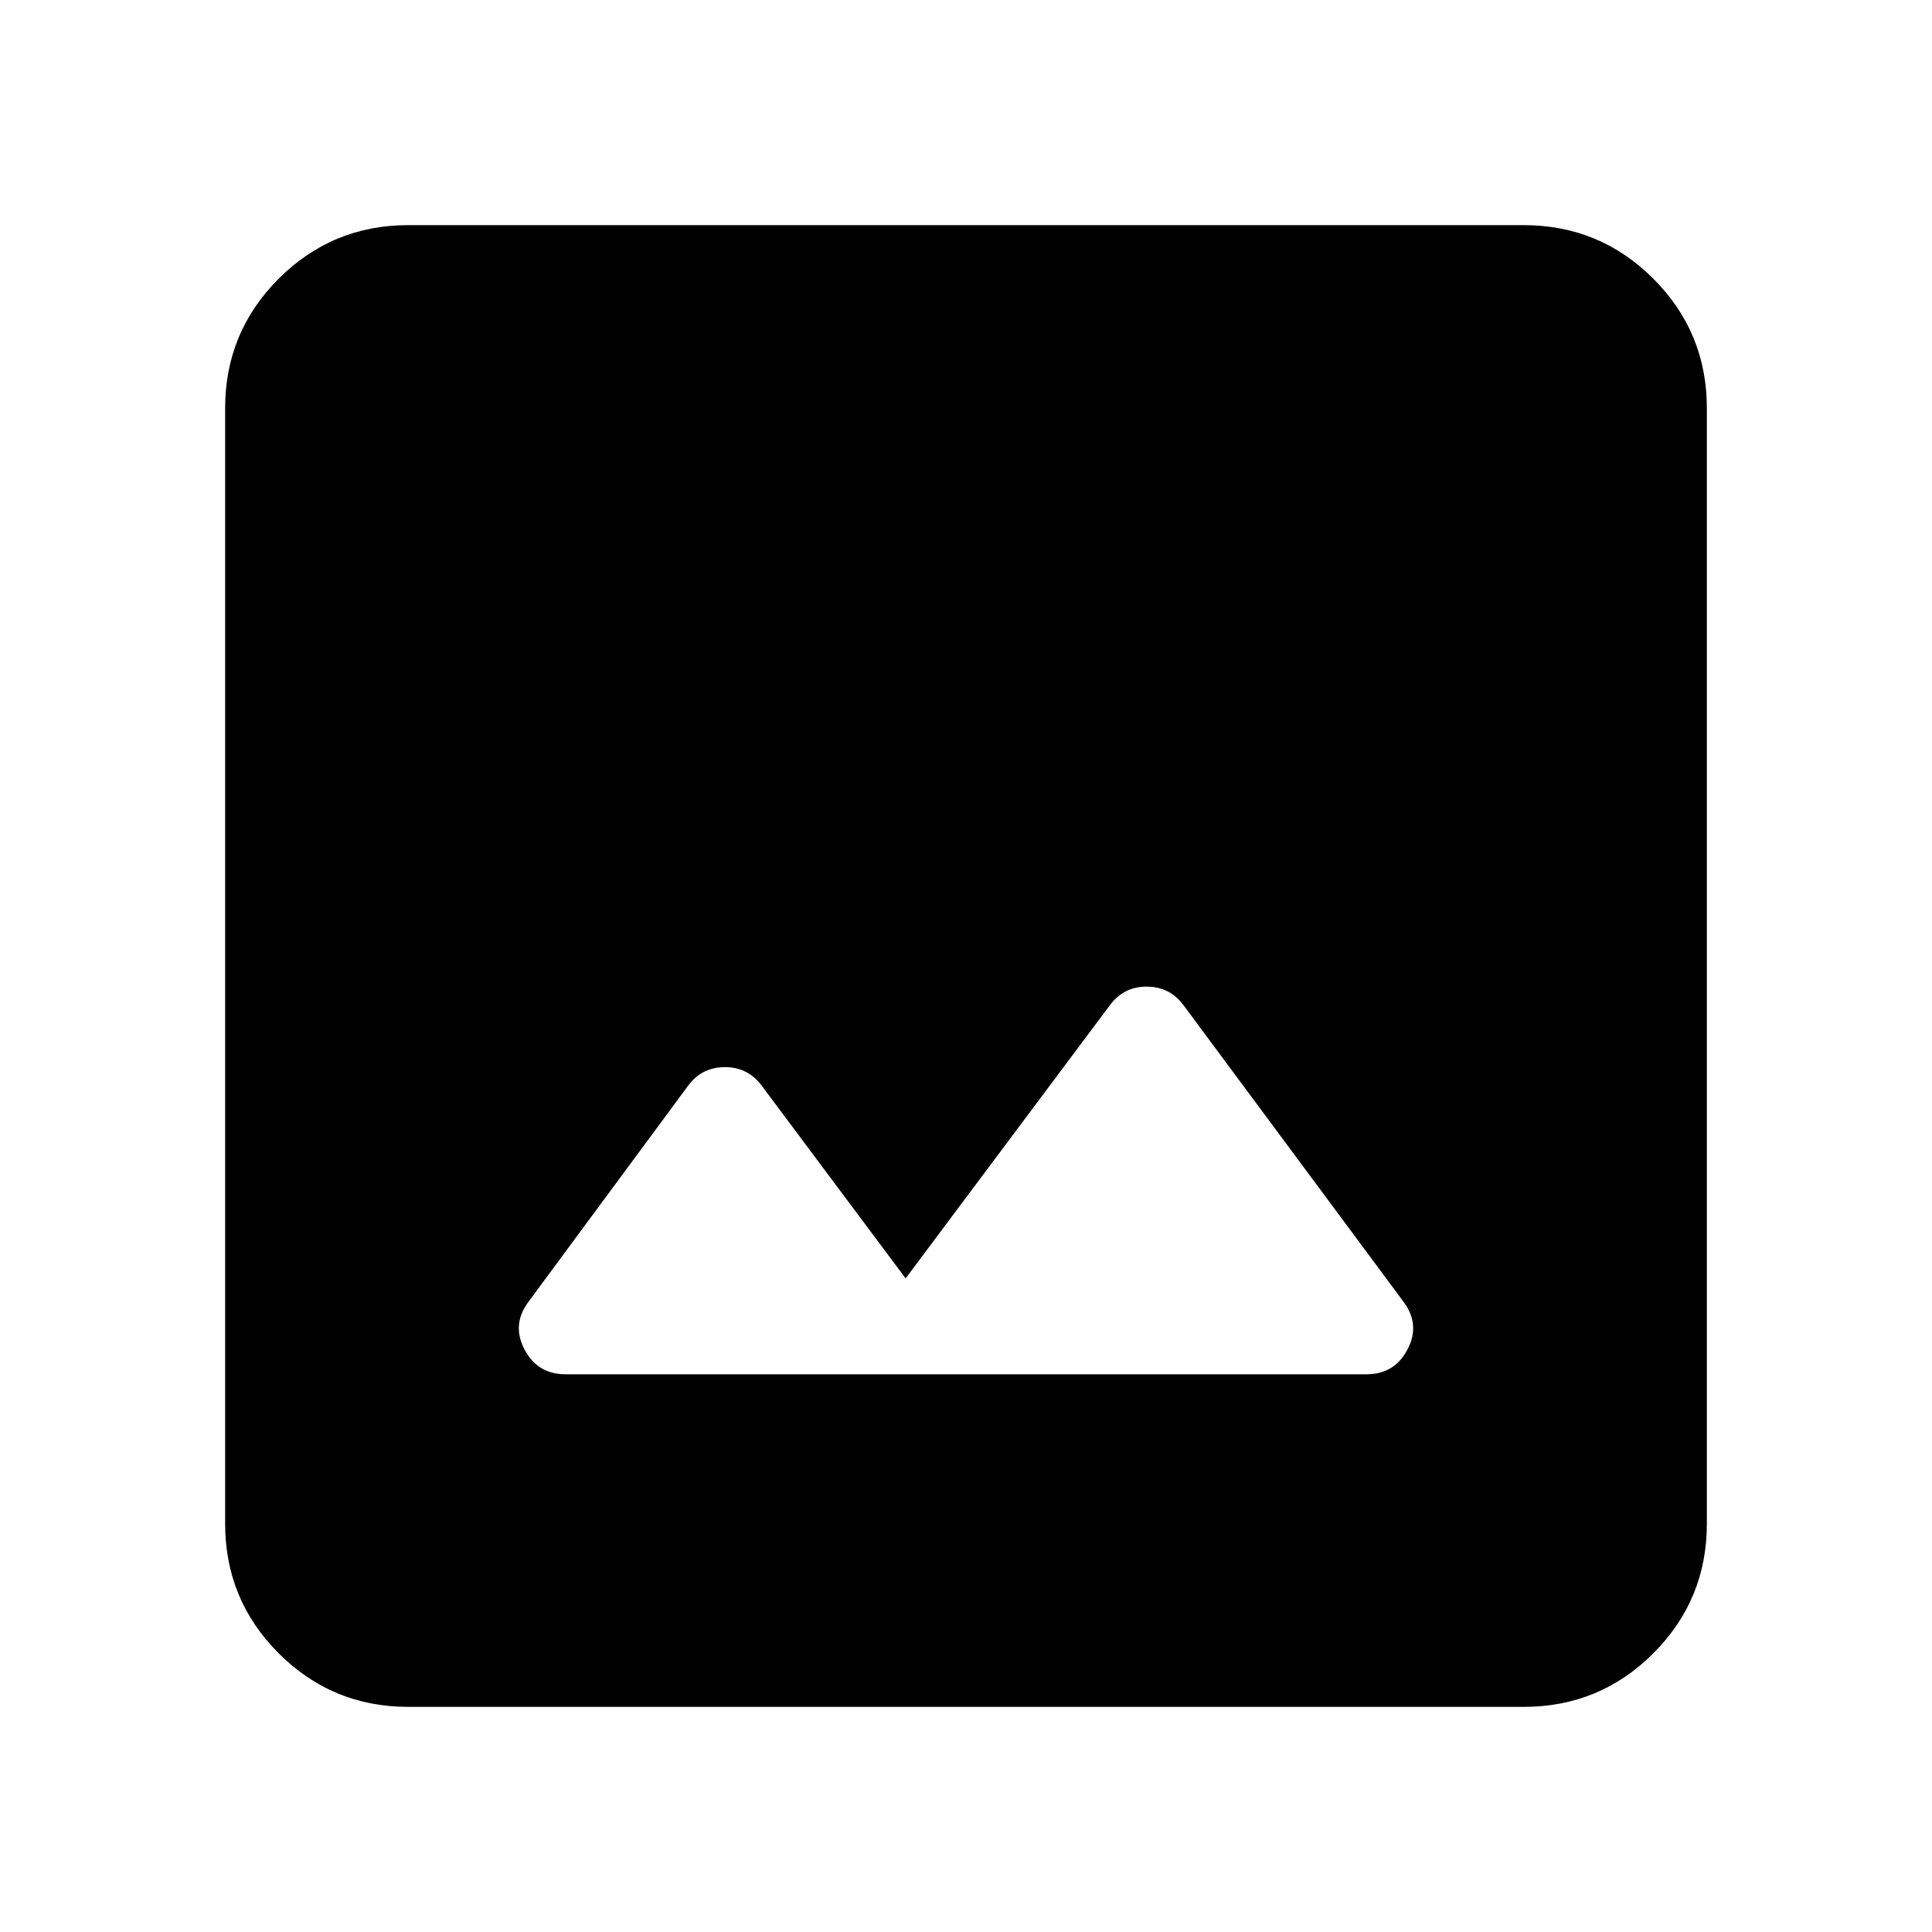
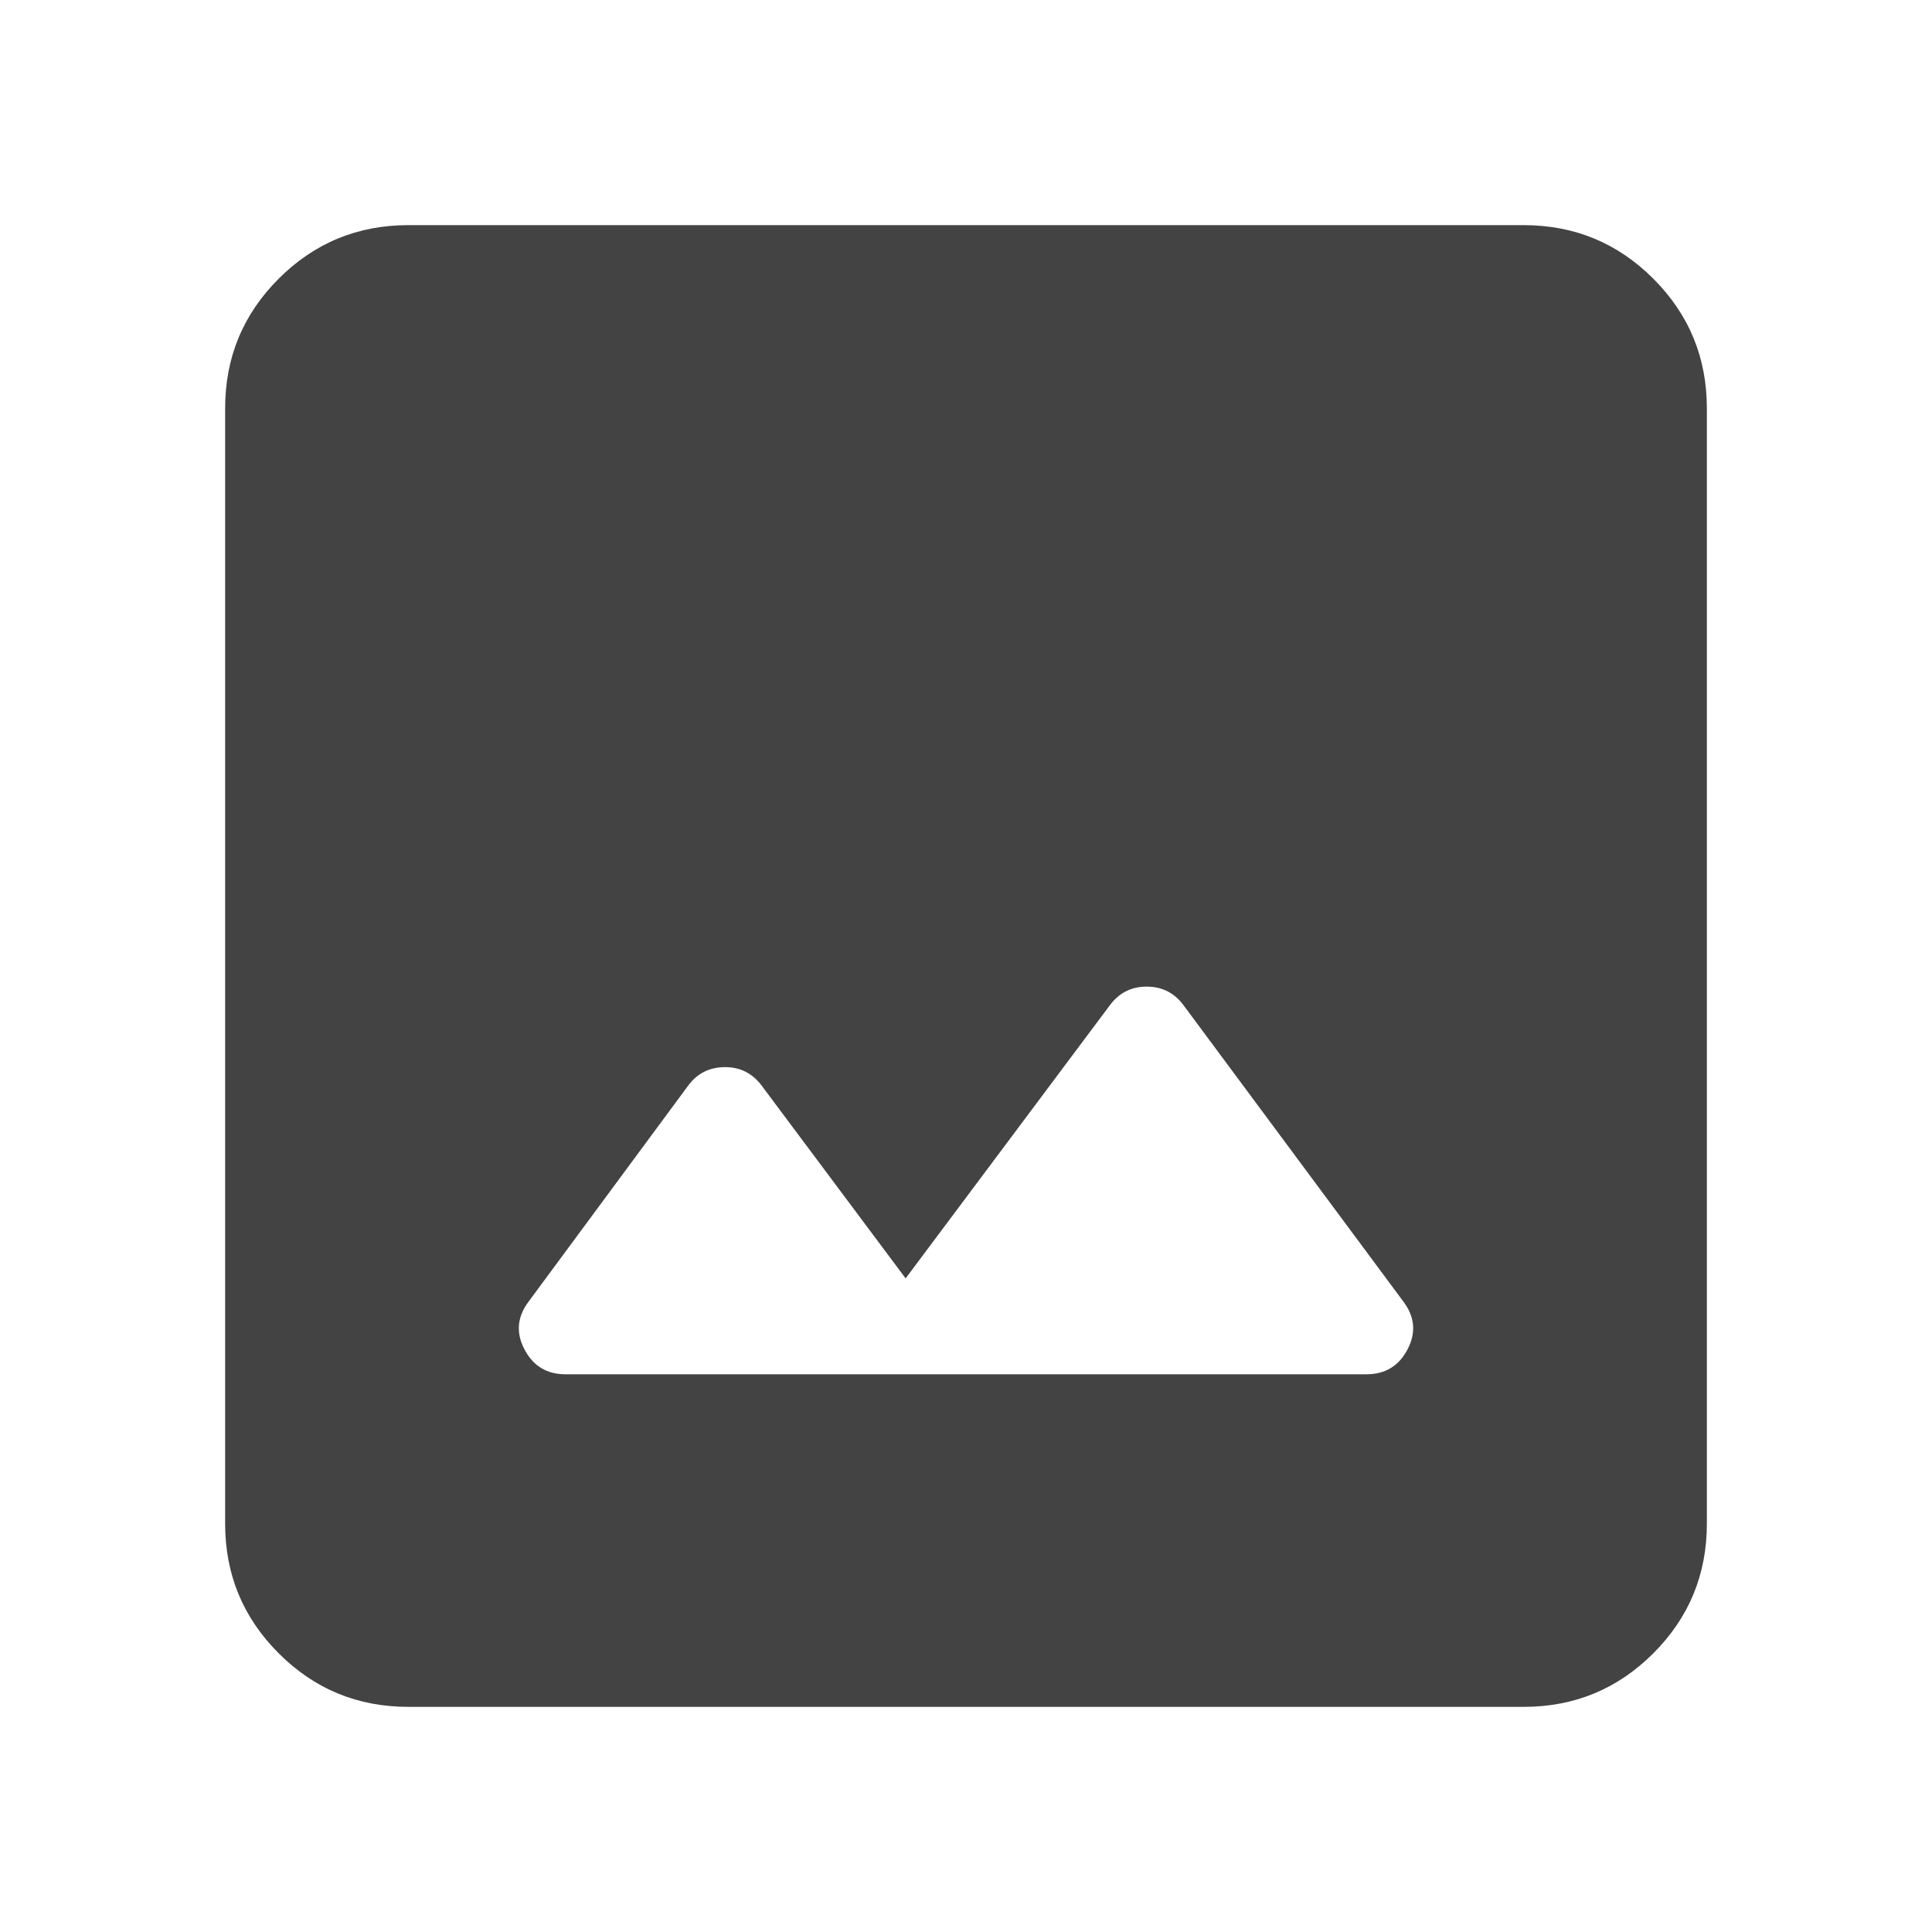
- <svg xmlns="http://www.w3.org/2000/svg" height="24px" viewBox="0 -960 960 960" width="24px" fill="#000000">
+ <svg xmlns="http://www.w3.org/2000/svg" height="24px" viewBox="0 -960 960 960" width="24px" fill="#434343">
  <path d="M202.87-111.87q-37.78 0-64.39-26.61t-26.61-64.39v-554.26q0-37.78 26.61-64.39t64.39-26.61h554.26q37.78 0 64.39 26.61t26.61 64.39v554.26q0 37.78-26.61 64.39t-64.39 26.61H202.87Zm78.09-165.26h398.08q13.92 0 20.39-12.44 6.48-12.43-2.23-23.86l-109.05-147q-6.72-9.2-18.15-9.32-11.43-.12-18.39 9.08L450-324.78l-71.61-95.89q-6.96-9.2-18.39-9.08-11.43.12-18.15 9.32l-79.05 107q-8.71 11.43-2.23 23.86 6.47 12.44 20.39 12.44Z" />
</svg>
